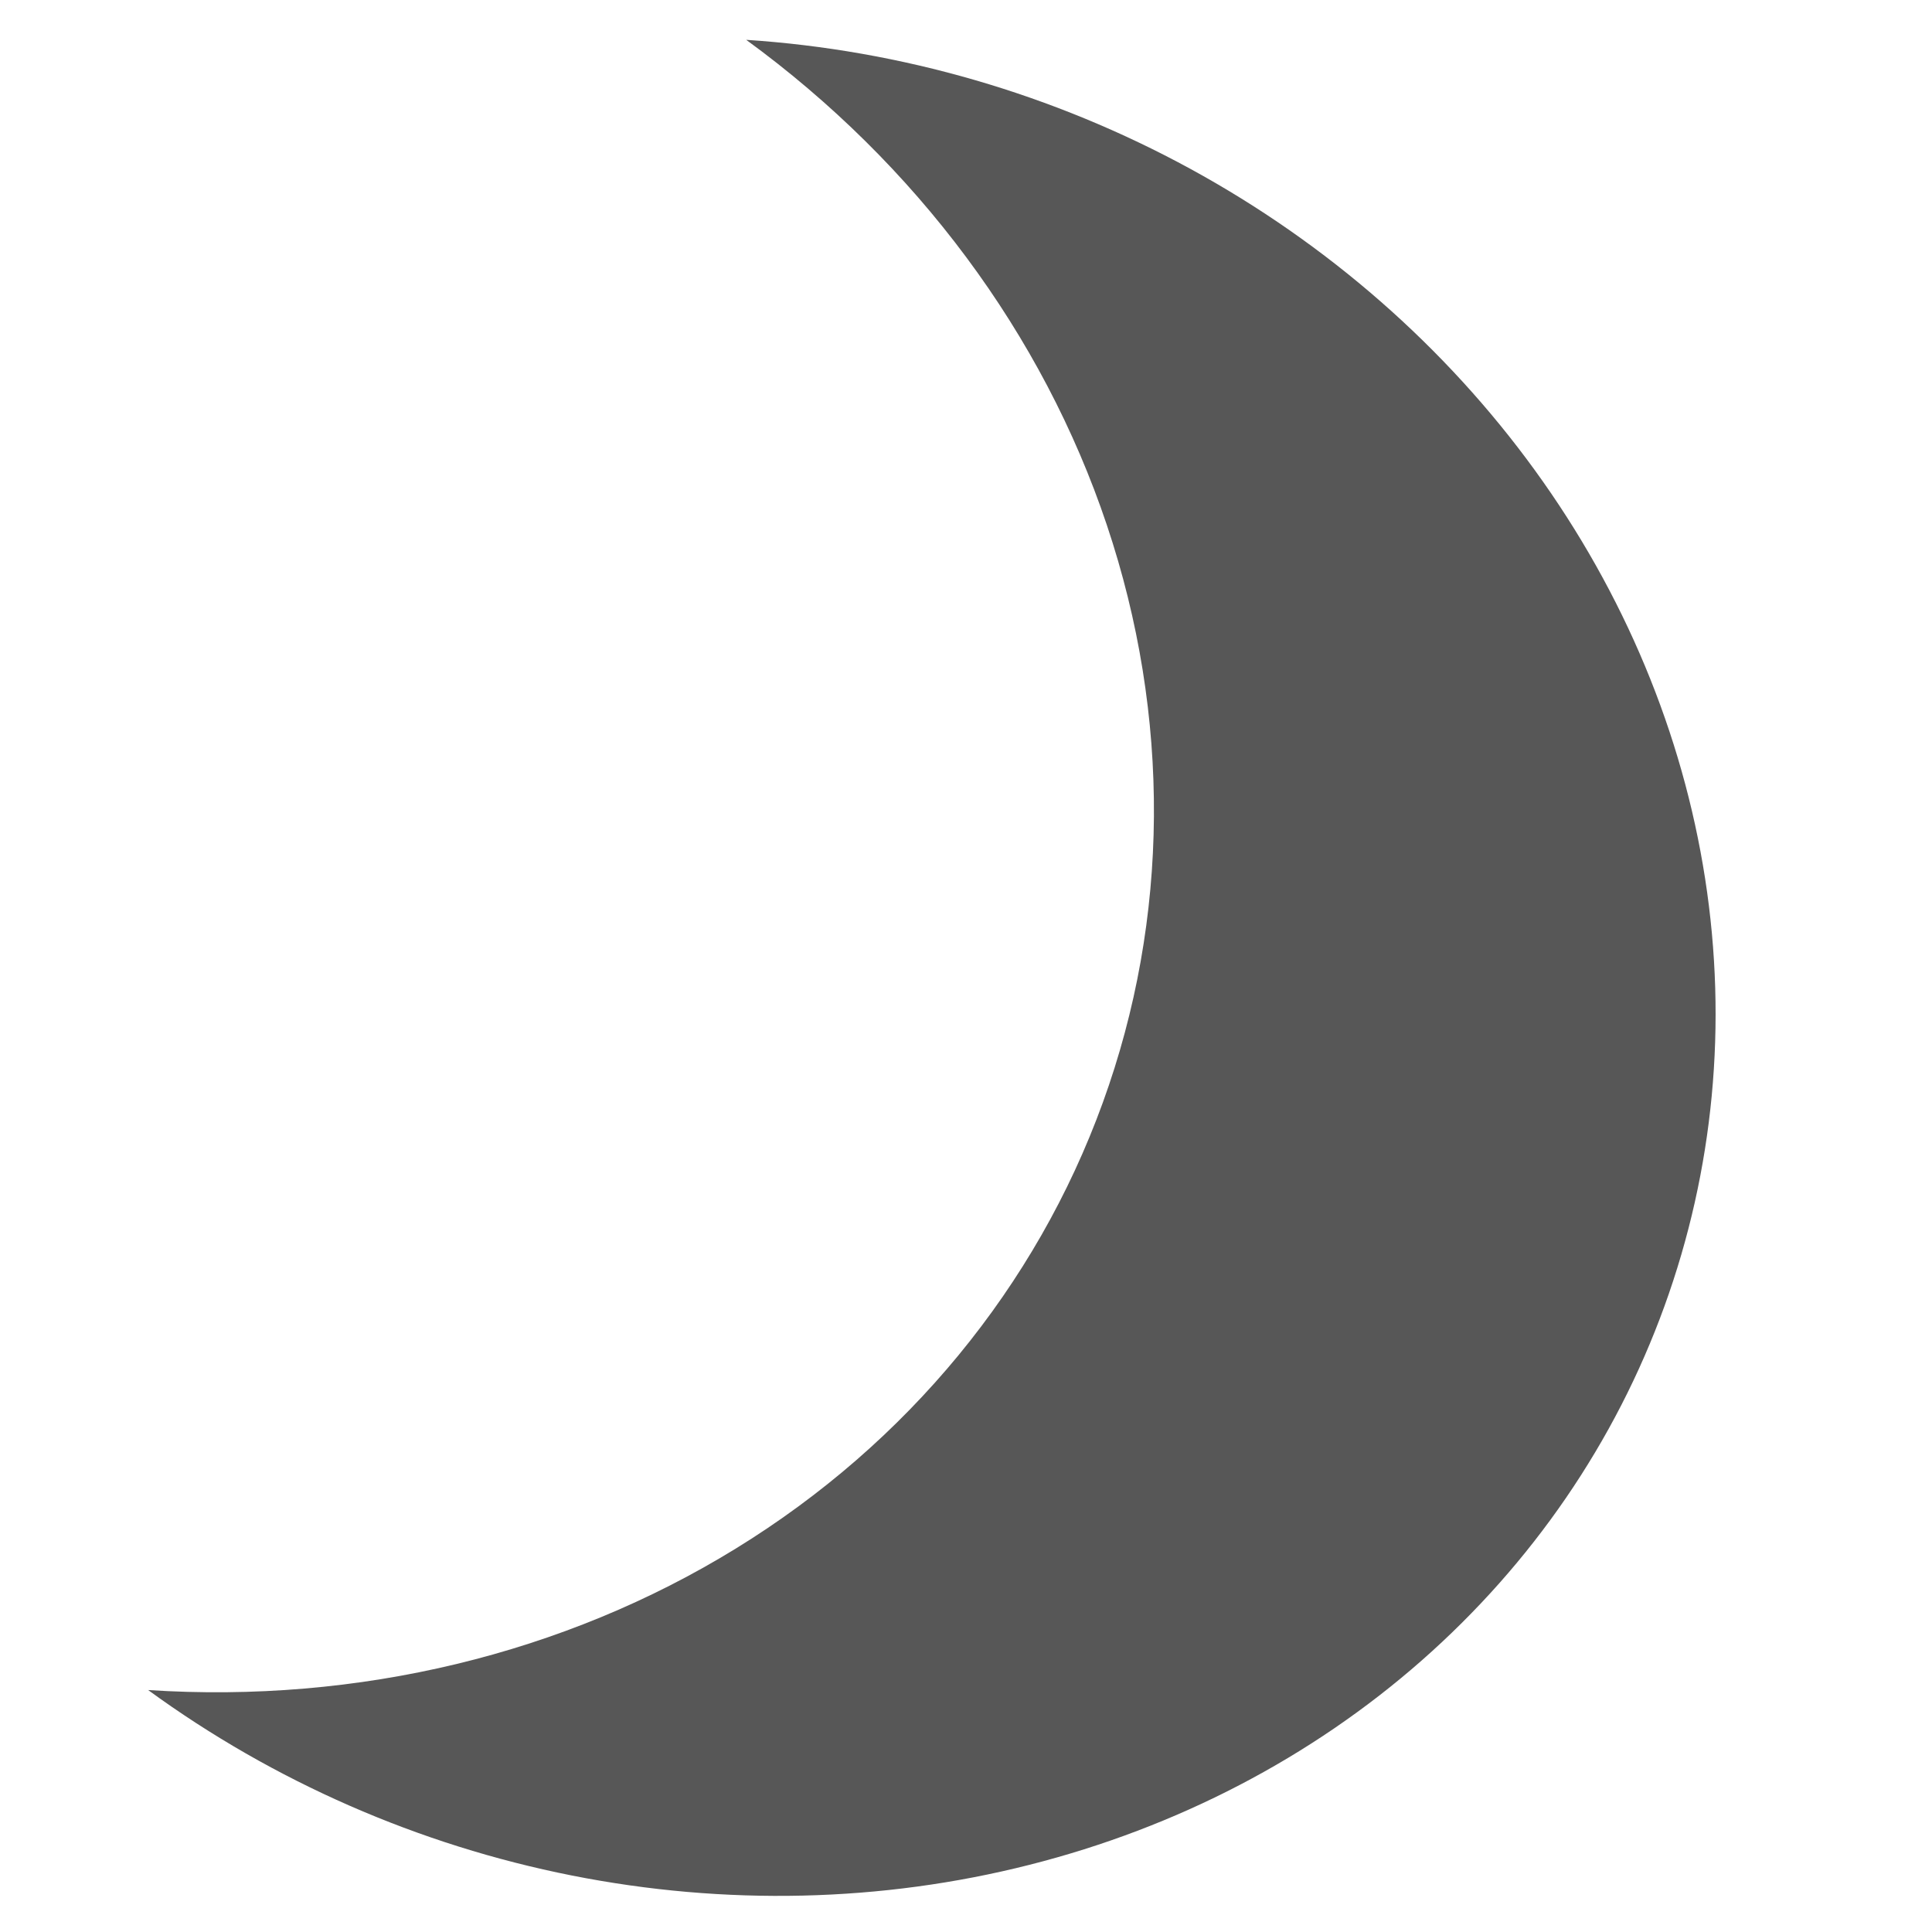
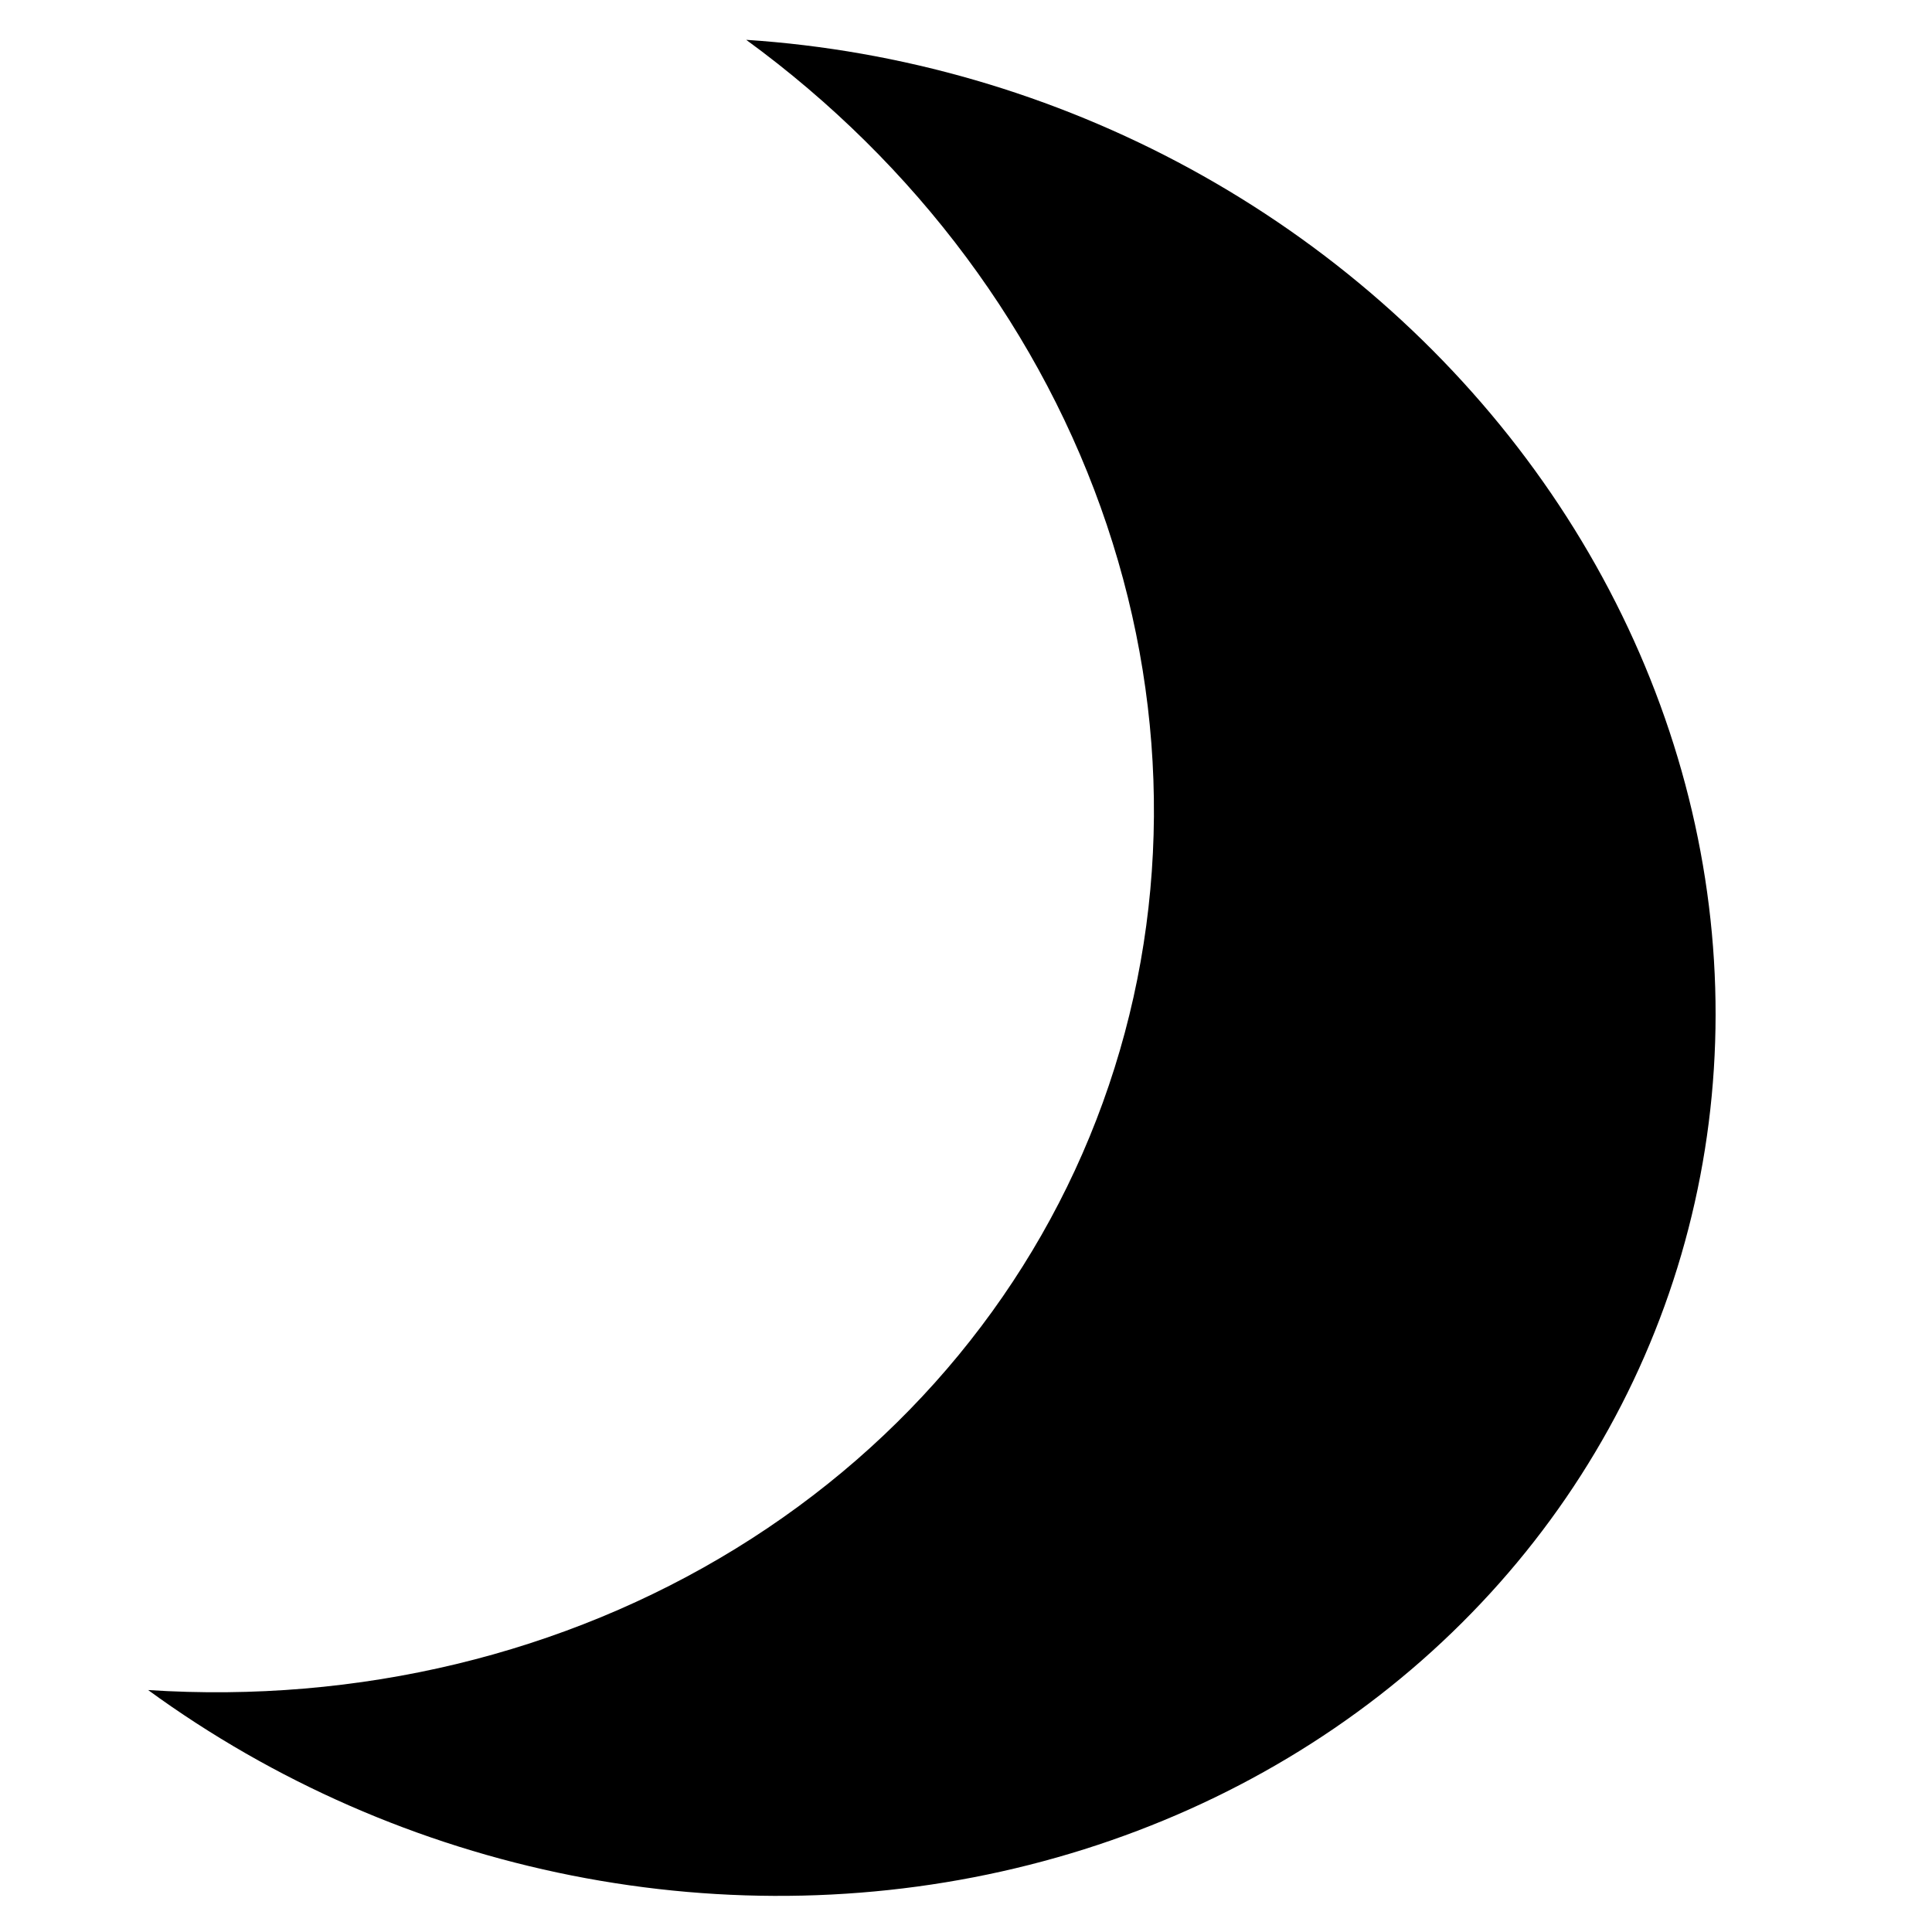
- <svg xmlns="http://www.w3.org/2000/svg" width="20" height="20" viewBox="0 0 18 21" fill="none">
-   <path d="M16.592 14.197C16.057 15.674 15.154 16.992 13.954 18.048C12.755 19.103 11.293 19.864 9.689 20.27C8.084 20.677 6.38 20.716 4.716 20.386C3.052 20.056 1.474 19.365 0.11 18.37C2.394 18.519 4.632 17.98 6.498 16.832C8.365 15.684 9.762 13.985 10.487 11.985C11.213 9.984 11.228 7.785 10.531 5.707C9.834 3.629 8.461 1.782 6.611 0.433C8.296 0.543 9.95 1.023 11.44 1.836C12.929 2.649 14.211 3.771 15.183 5.111C16.155 6.451 16.789 7.972 17.034 9.551C17.279 11.13 17.127 12.721 16.592 14.197Z" fill="#575757" />
+ <svg xmlns="http://www.w3.org/2000/svg" width="20" height="20" viewBox="0 0 18 21" fill="currentColor">
+   <path d="M16.592 14.197C16.057 15.674 15.154 16.992 13.954 18.048C12.755 19.103 11.293 19.864 9.689 20.27C8.084 20.677 6.38 20.716 4.716 20.386C3.052 20.056 1.474 19.365 0.11 18.37C2.394 18.519 4.632 17.98 6.498 16.832C8.365 15.684 9.762 13.985 10.487 11.985C11.213 9.984 11.228 7.785 10.531 5.707C9.834 3.629 8.461 1.782 6.611 0.433C8.296 0.543 9.95 1.023 11.44 1.836C12.929 2.649 14.211 3.771 15.183 5.111C16.155 6.451 16.789 7.972 17.034 9.551C17.279 11.13 17.127 12.721 16.592 14.197Z" fill="currentColor" />
</svg>
